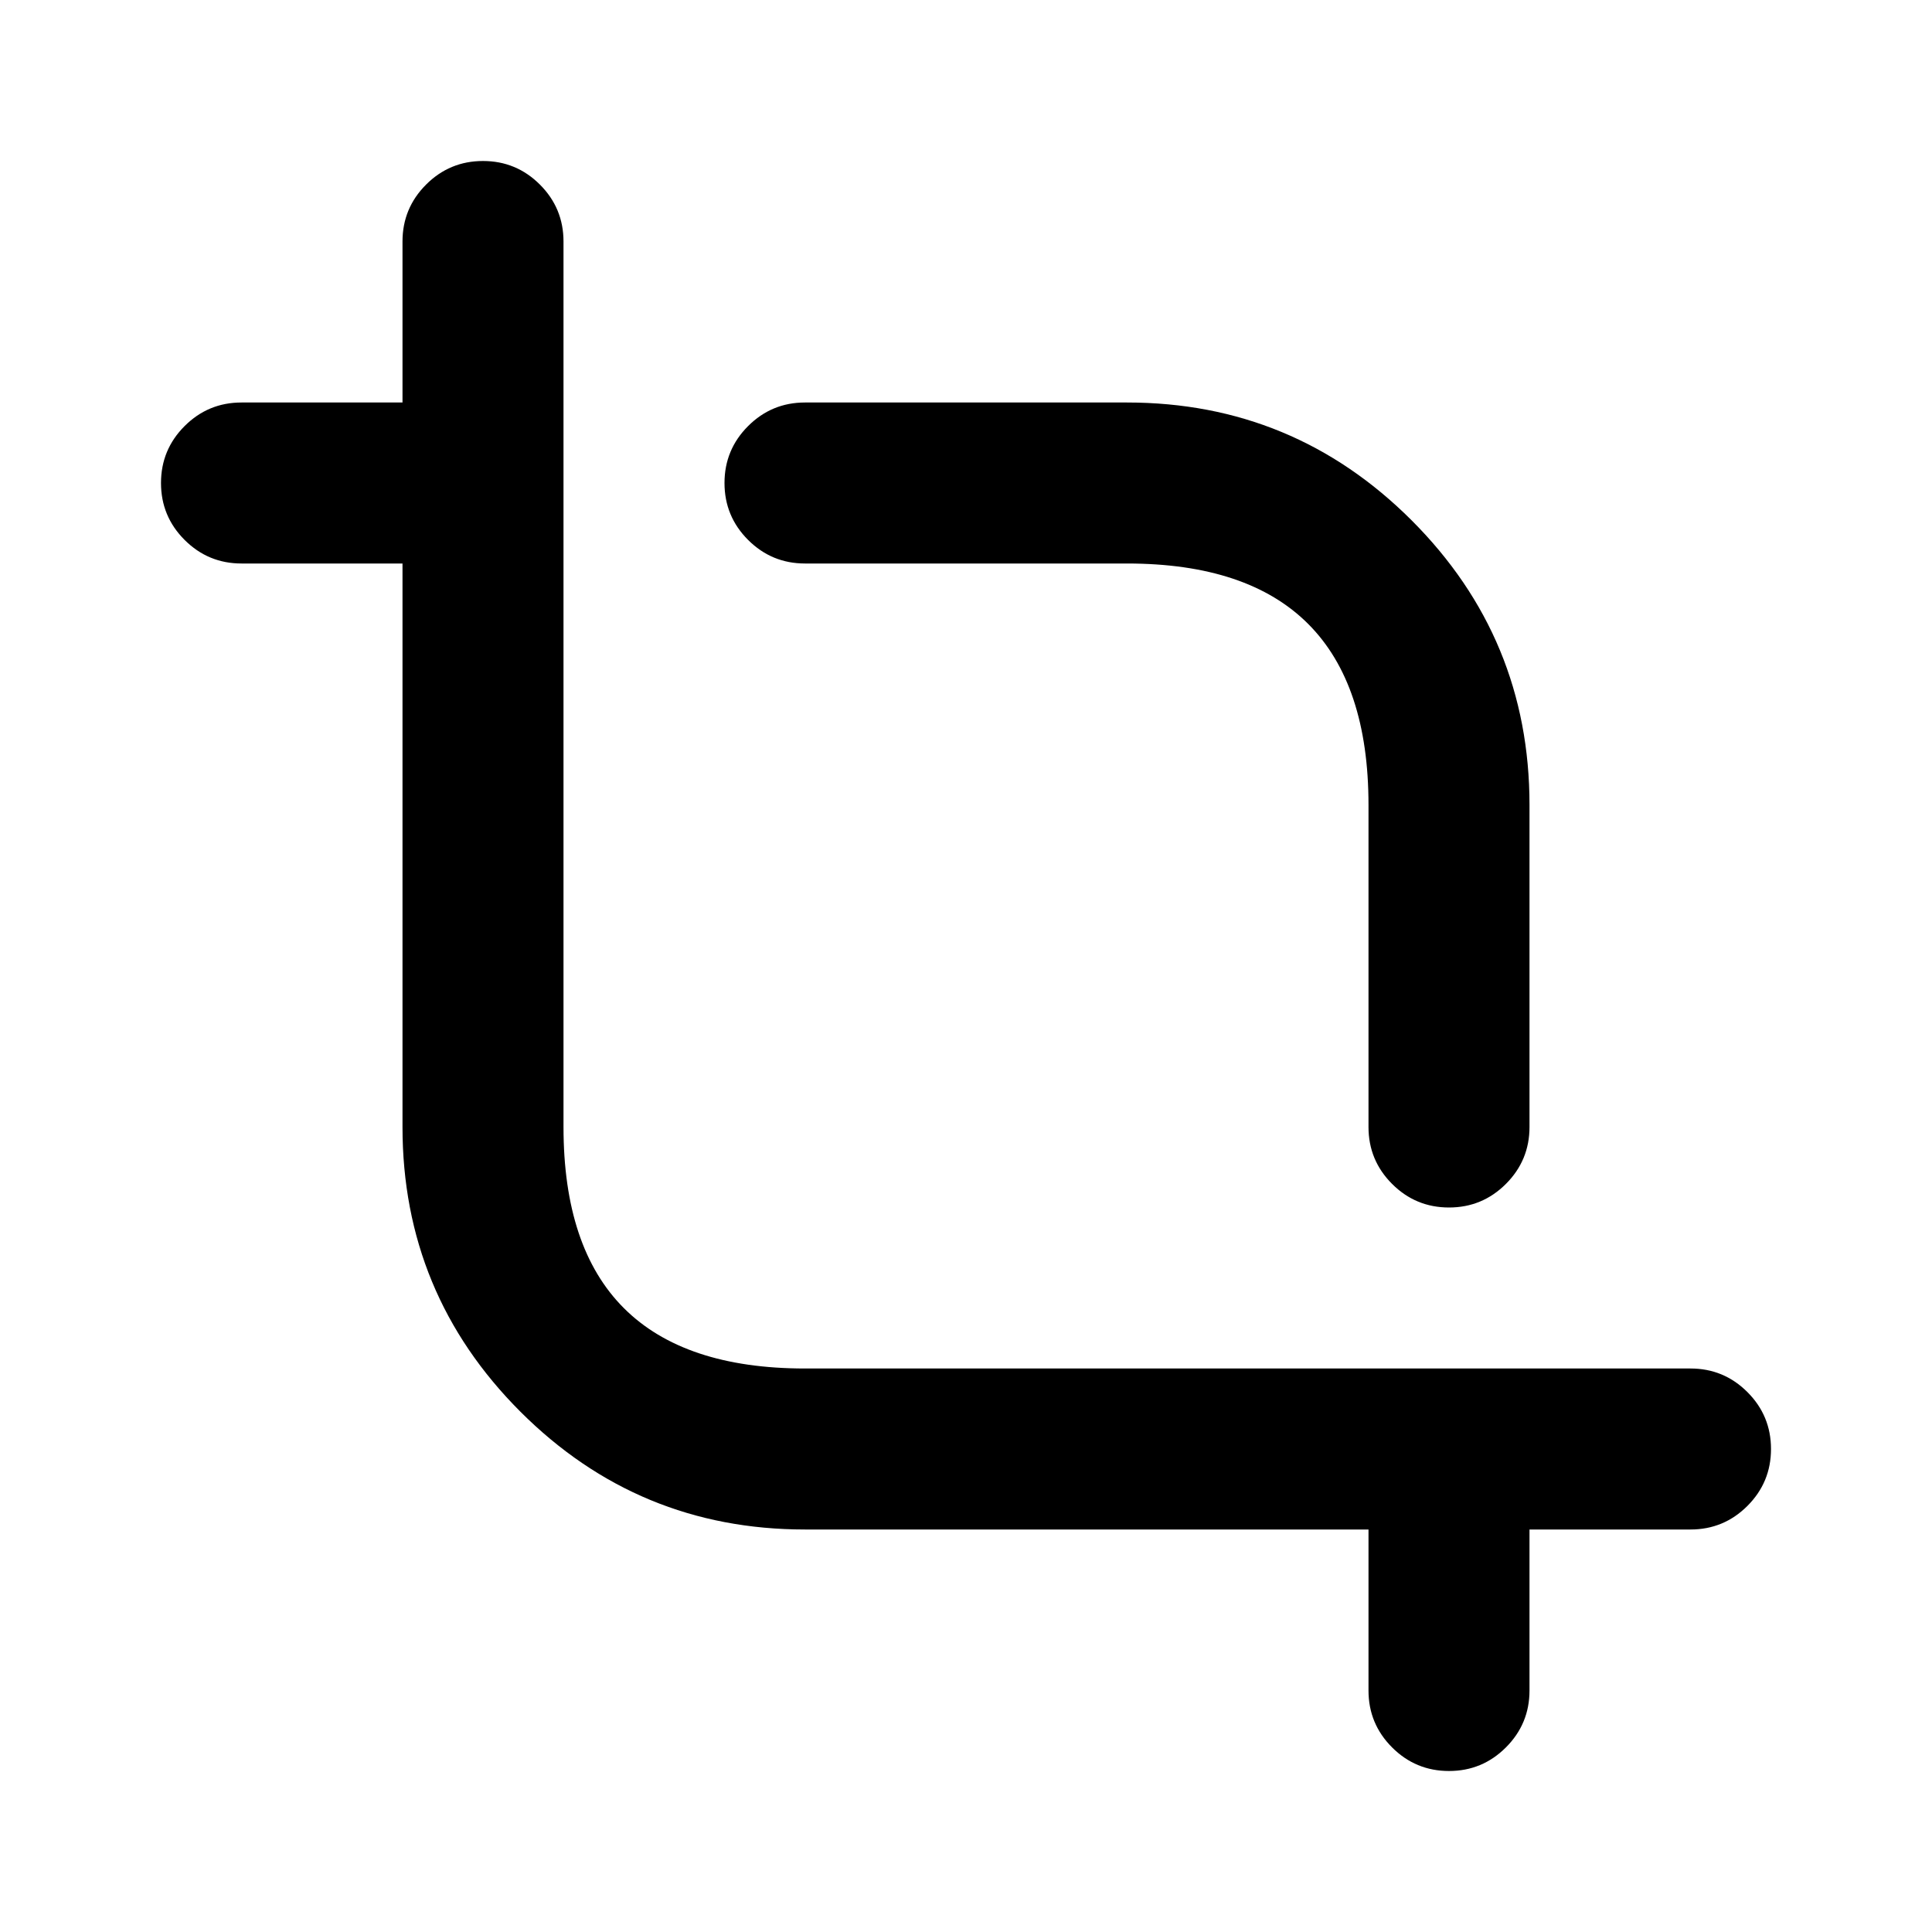
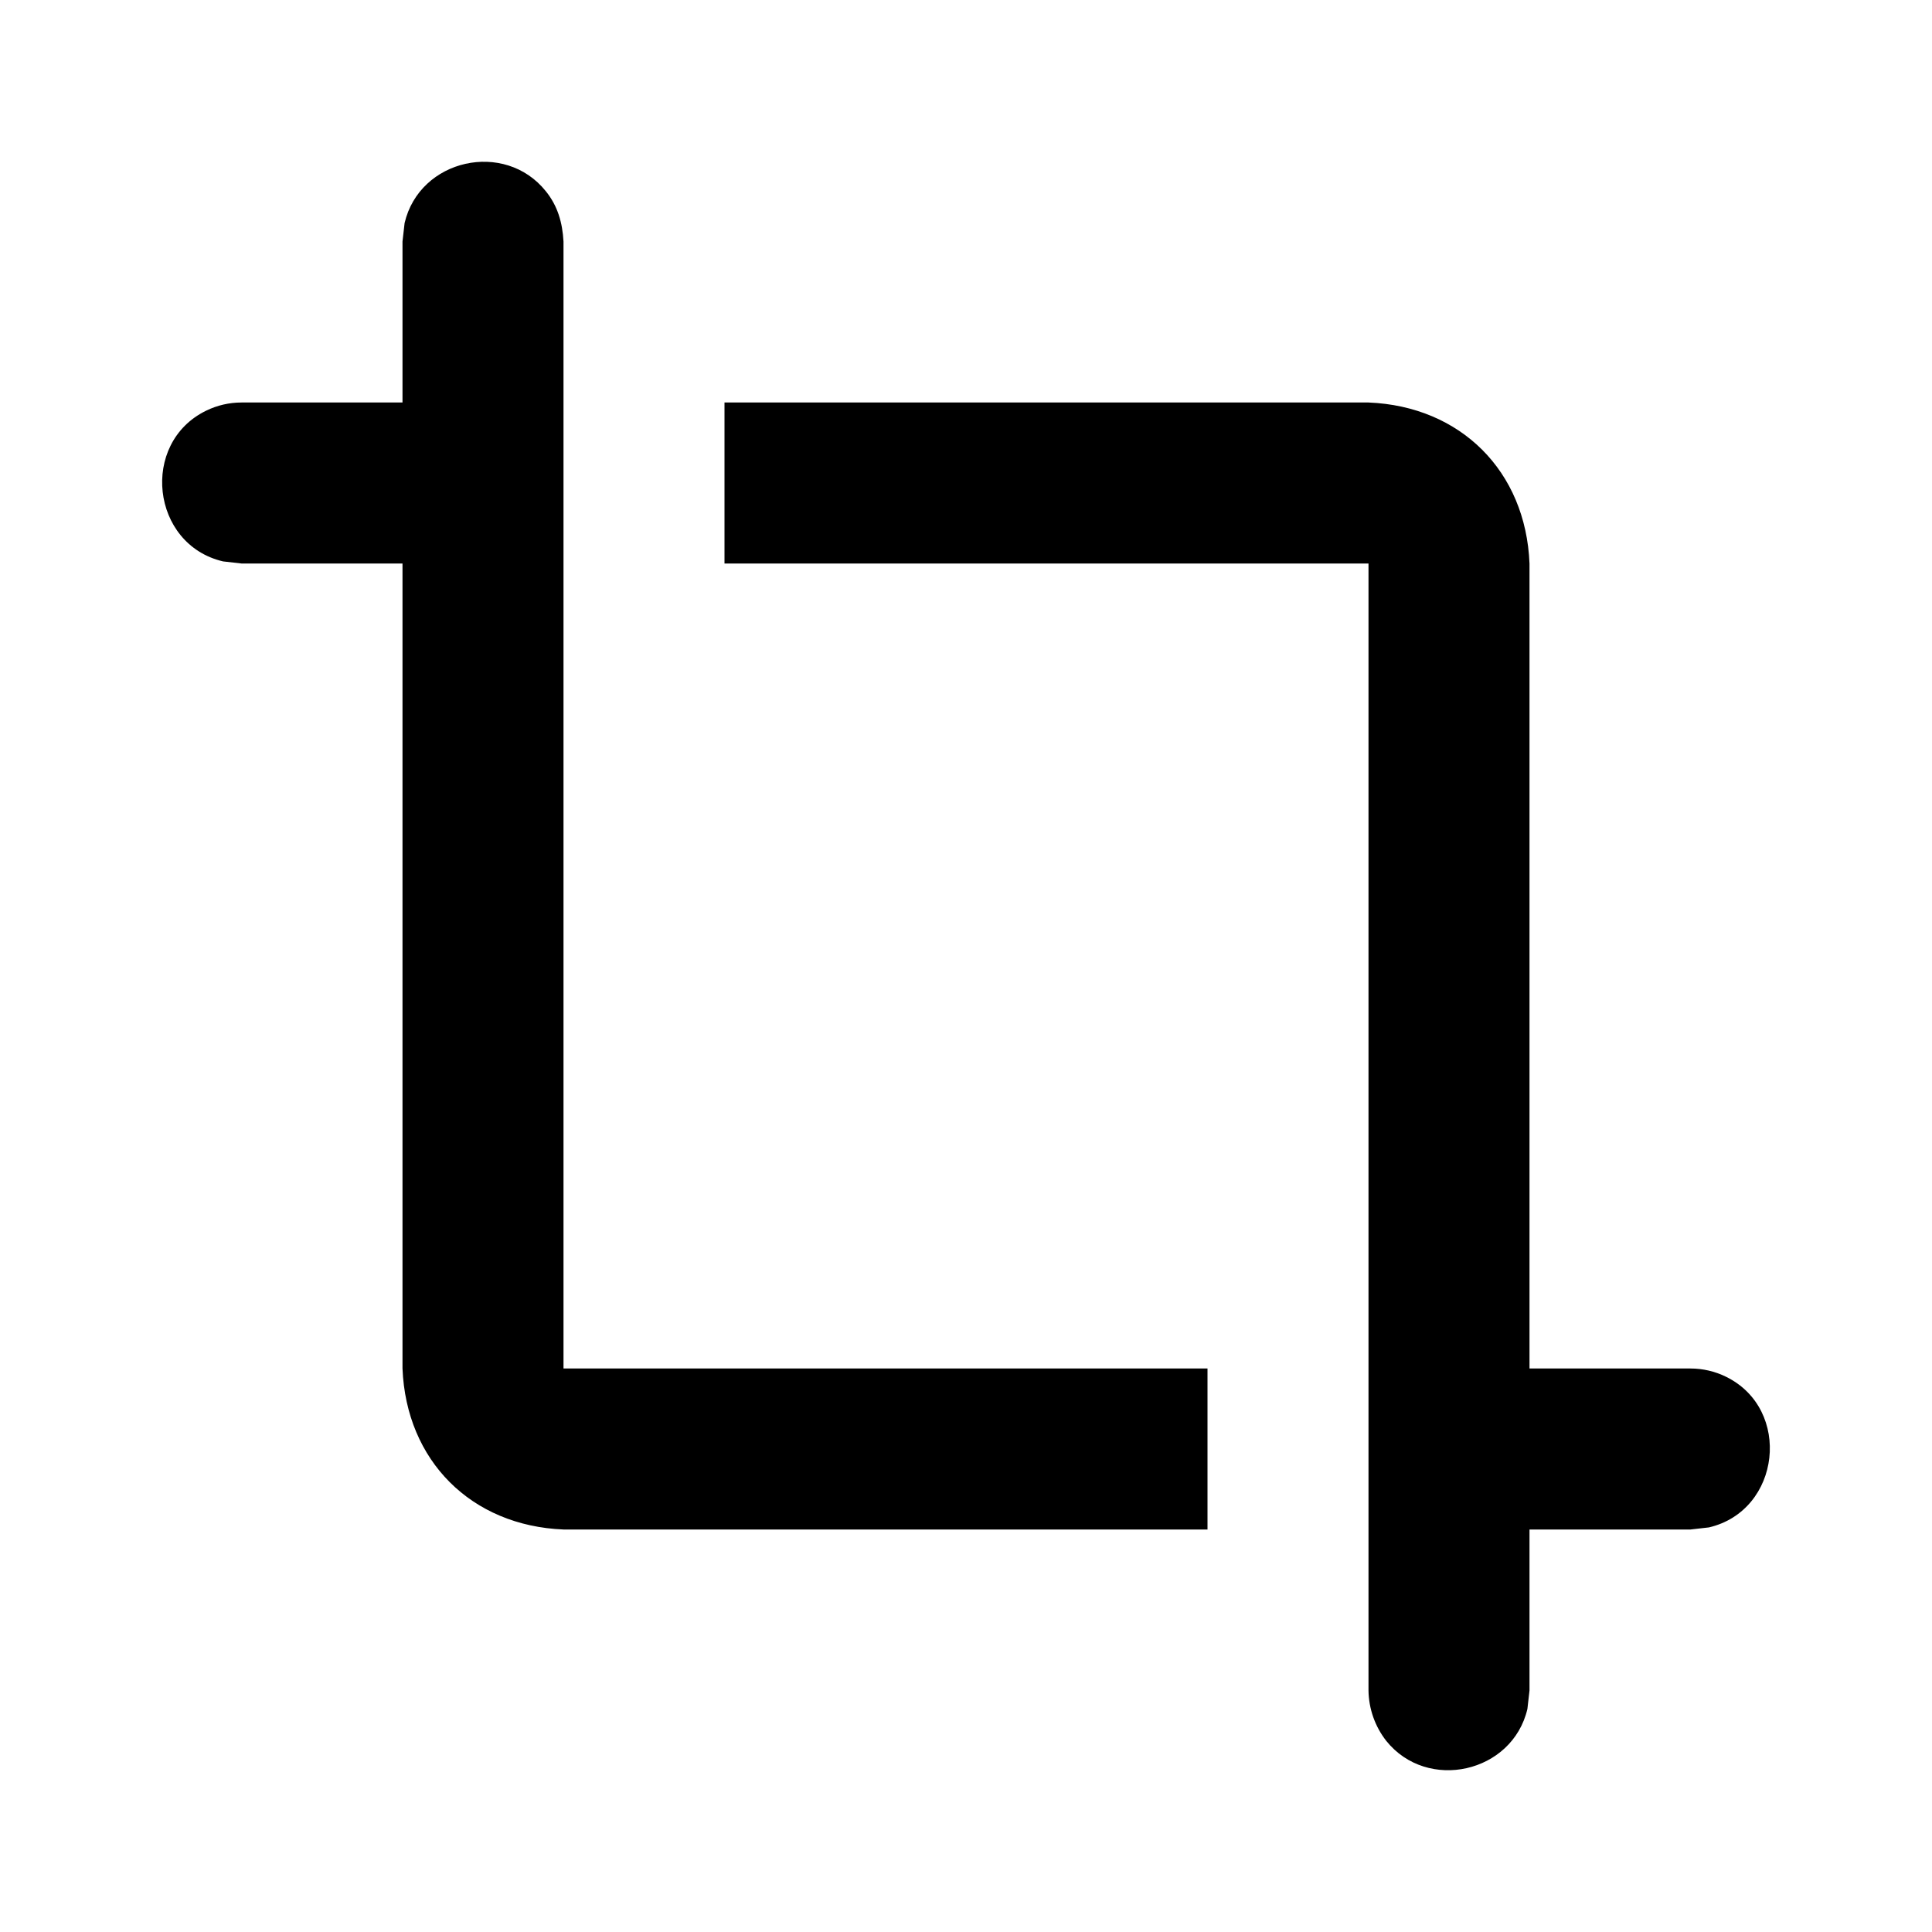
<svg xmlns="http://www.w3.org/2000/svg" width="24" height="24" viewBox="0 0 24 24">
-   <defs />
-   <path fill="#000000" d="M7,3 L7,14 Q7,17 10,17 L21,17 Q21.414,17 21.707,17.293 Q22,17.586 22,18 Q22,18.414 21.707,18.707 Q21.414,19 21,19 L19,19 L19,21 Q19,21.414 18.707,21.707 Q18.414,22 18,22 Q17.586,22 17.293,21.707 Q17,21.414 17,21 L17,19 L10,19 Q7.929,19 6.464,17.536 Q5,16.071 5,14 L5,7 L3,7 Q2.586,7 2.293,6.707 Q2,6.414 2,6 Q2,5.586 2.293,5.293 Q2.586,5 3,5 L5,5 L5,3 Q5,2.586 5.293,2.293 Q5.586,2 6,2 Q6.414,2 6.707,2.293 Q7,2.586 7,3 Z M10,5 L14,5 Q16.071,5 17.536,6.464 Q19,7.929 19,10 L19,14 Q19,14.414 18.707,14.707 Q18.414,15 18,15 Q17.586,15 17.293,14.707 Q17,14.414 17,14 L17,10 Q17,7 14,7 L10,7 Q9.586,7 9.293,6.707 Q9,6.414 9,6 Q9,5.586 9.293,5.293 Q9.586,5 10,5 Z" />
+   <path fill="#000000" d="M9 7V5h8c1.146.046 1.954.854 2 2v10h2a1 1 0 0 1 .44.102c.824.402.684 1.663-.211 1.872L21 19h-2v2l-.026.229c-.186.797-1.244 1.033-1.754.396A1.04 1.04 0 0 1 17 21V7ZM5 7H3l-.229-.026c-.895-.209-1.035-1.47-.211-1.872A1 1 0 0 1 3 5h2V3l.026-.229c.186-.797 1.244-1.033 1.754-.396.149.184.207.392.22.625v14h8v2H7c-1.146-.046-1.954-.854-2-2Z" />
</svg>
